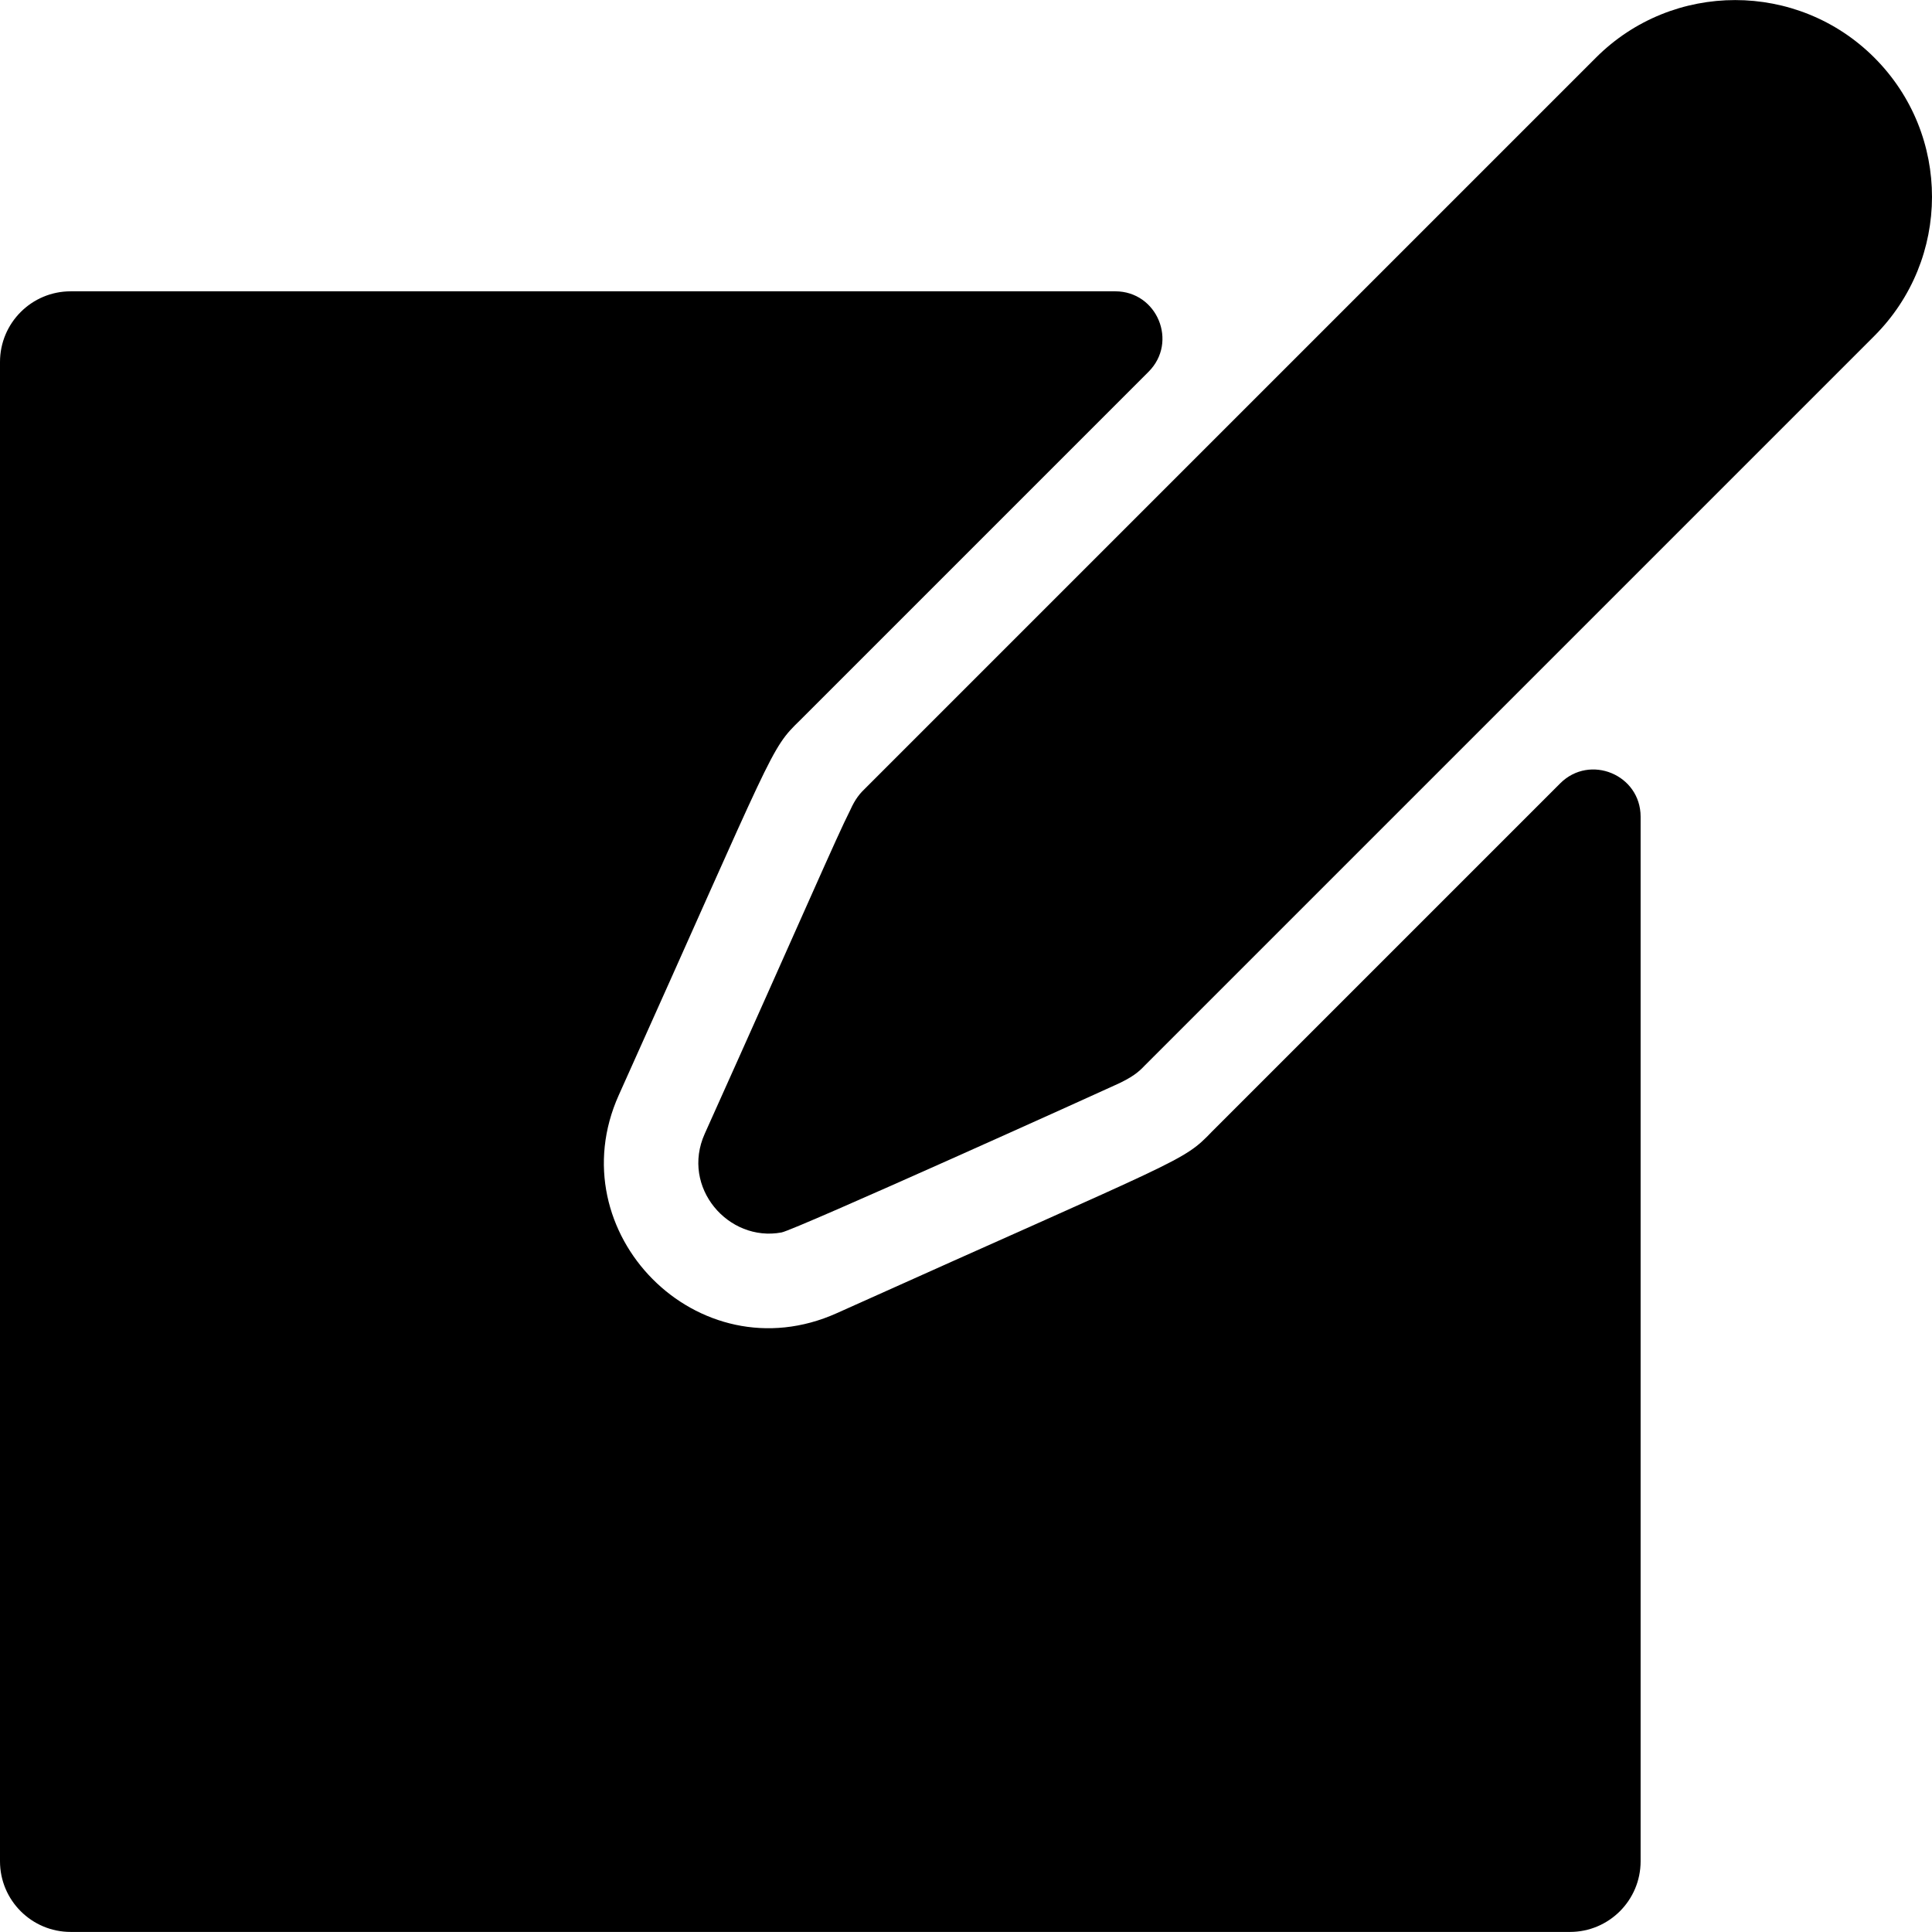
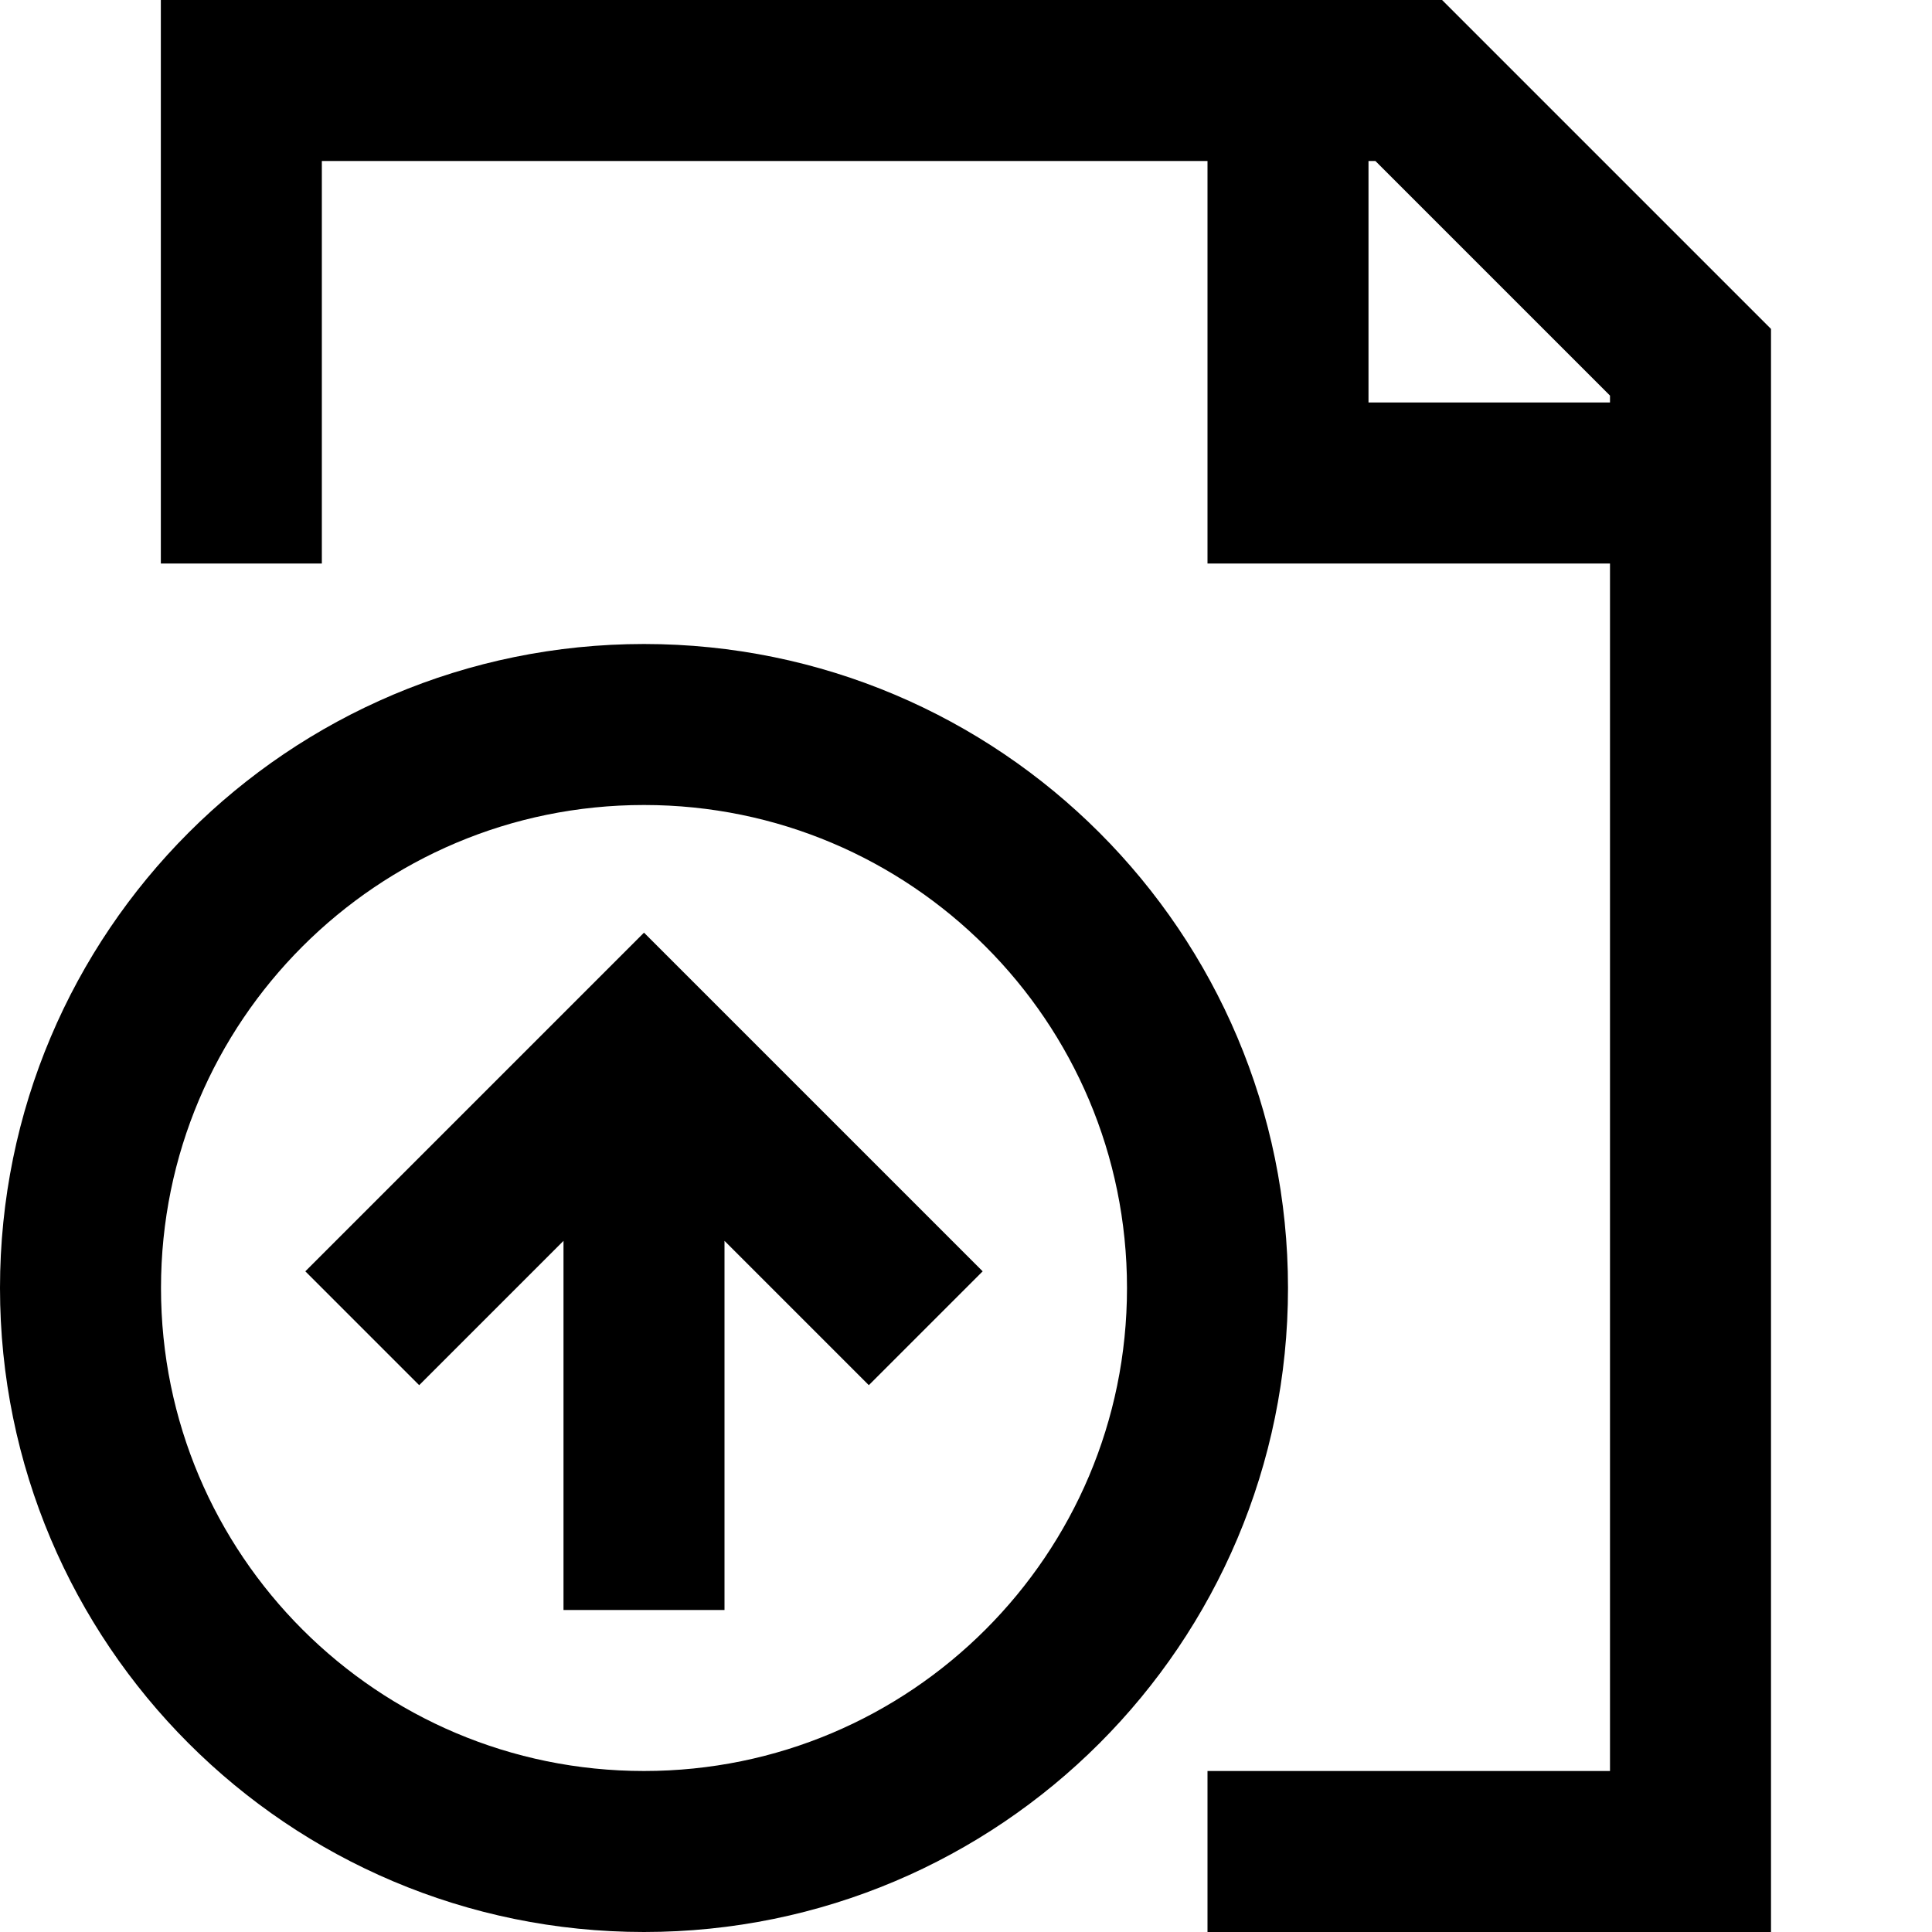
- <svg xmlns="http://www.w3.org/2000/svg" version="1.1" id="Layer_1" x="0px" y="0px" viewBox="0 0 512.001 512.001" style="enable-background:new 0 0 512.001 512.001;" xml:space="preserve">
-   <g>
-     <g>
-       <g>
-         <path d="M413.463,207.603l-92.245,92.245c-7.872,8.172-6.728,6.467-99.45,48.153c-36.857,16.564-74.123-21.436-57.786-57.784     c41.557-92.437,39.977-91.508,48.039-99.336l92.361-92.361c7.867-7.866,2.295-21.318-8.83-21.318H18.731     C8.387,77.202,0,85.589,0,95.934v397.318c0,10.345,8.387,18.731,18.731,18.731h397.318c10.345,0,18.731-8.387,18.731-18.731     V216.433C434.781,205.307,421.33,199.735,413.463,207.603z" />
-         <path d="M496.714,15.27c-20.336-20.336-53.426-20.336-73.762,0L229.523,208.698c-1.648,1.575-2.843,2.971-4.188,5.96     c-3.772,7.449-12.003,26.697-38.573,85.797c-6.38,14.195,6.253,28.794,20.36,26.157c3.649-0.682,86.271-38.018,88.126-38.916     c4.864-2.137,6.585-3.69,8.112-5.311c0.001-0.001,193.353-193.353,193.354-193.354C517.024,68.723,517.169,35.722,496.714,15.27z     " />
-       </g>
-     </g>
-   </g>
-   <g>
- </g>
-   <g>
- </g>
-   <g>
- </g>
-   <g>
- </g>
-   <g>
- </g>
-   <g>
- </g>
-   <g>
- </g>
-   <g>
- </g>
-   <g>
- </g>
-   <g>
- </g>
-   <g>
- </g>
-   <g>
- </g>
-   <g>
- </g>
-   <g>
- </g>
-   <g>
- </g>
+ <svg xmlns="http://www.w3.org/2000/svg" width="24px" height="24px" viewBox="0 0 24 24">
+   <path fill="none" stroke="#000" stroke-width="2" d="M2.998,7 L2.998,1 L17.5,1 L21,4.5 L21,23 L15,23 M16,1 L16,6 L21,6 M8,23 C11.866,23 15,19.866 15,16 C15,12.134 11.866,9 8,9 C4.134,9 1,12.134 1,16 C1,19.866 4.134,23 8,23 Z M4.5,16.5 L8,13 L11.5,16.5 M8,13.5 L8,20" />
</svg>
